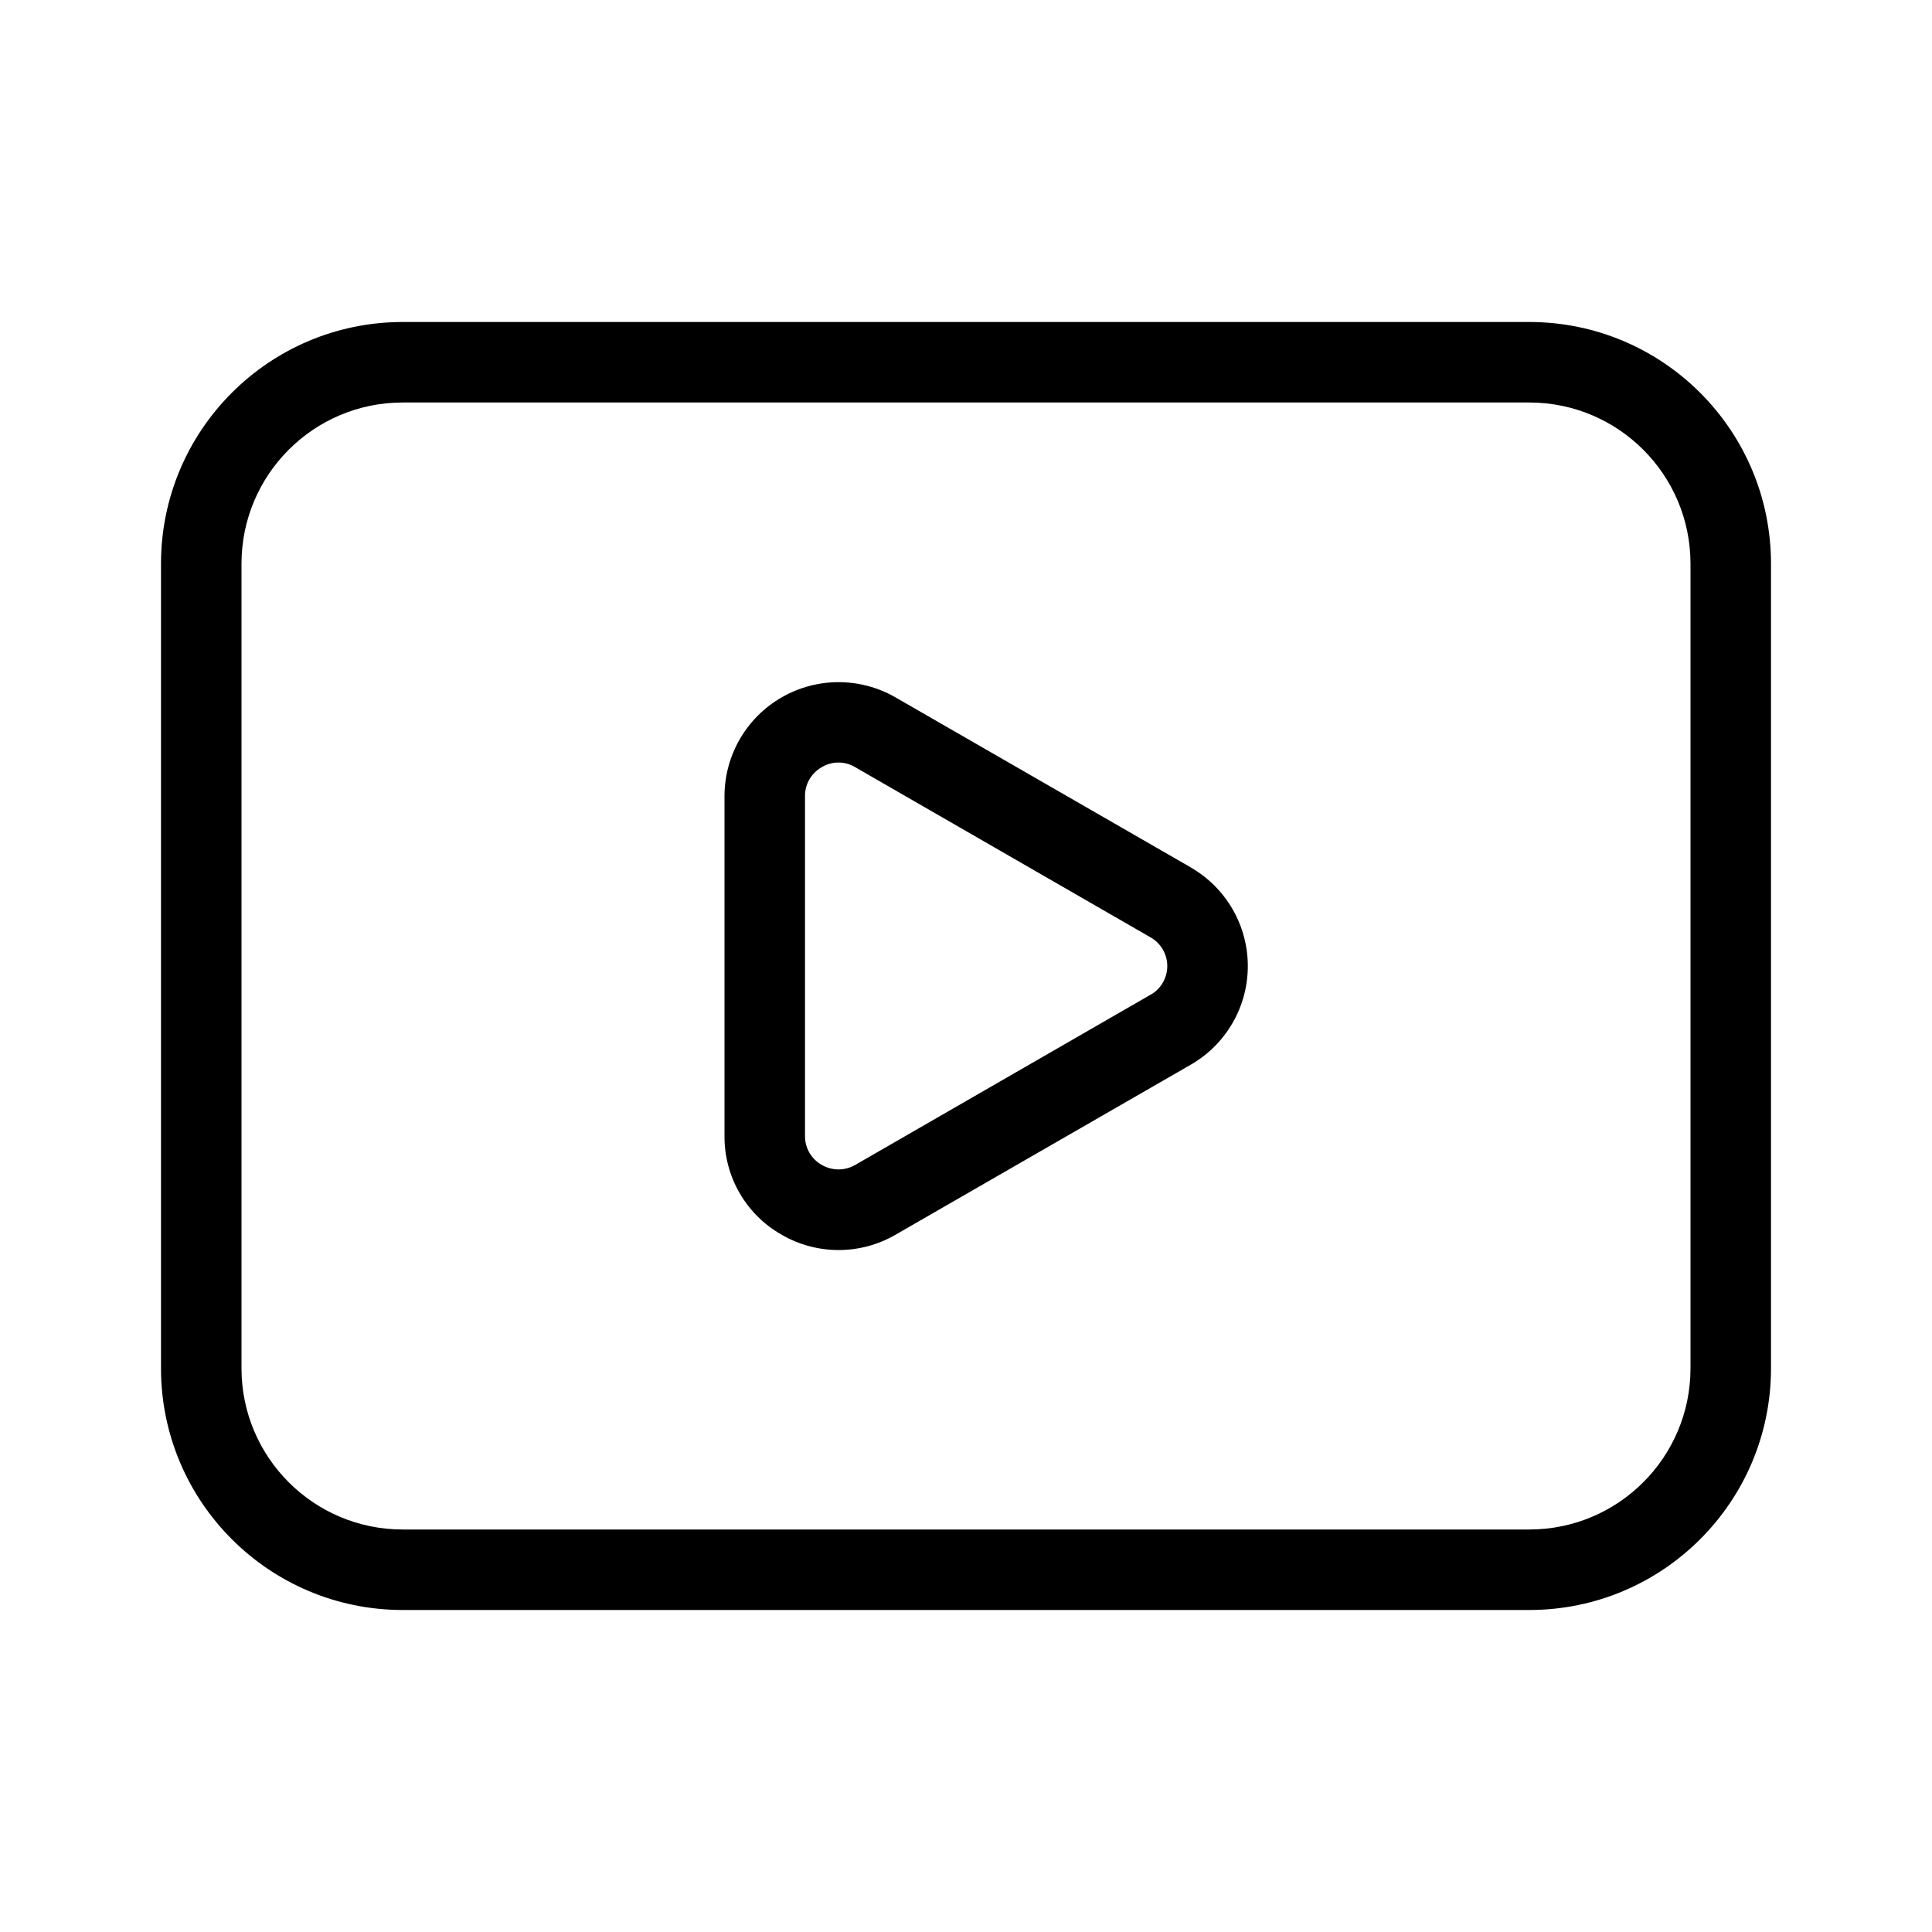
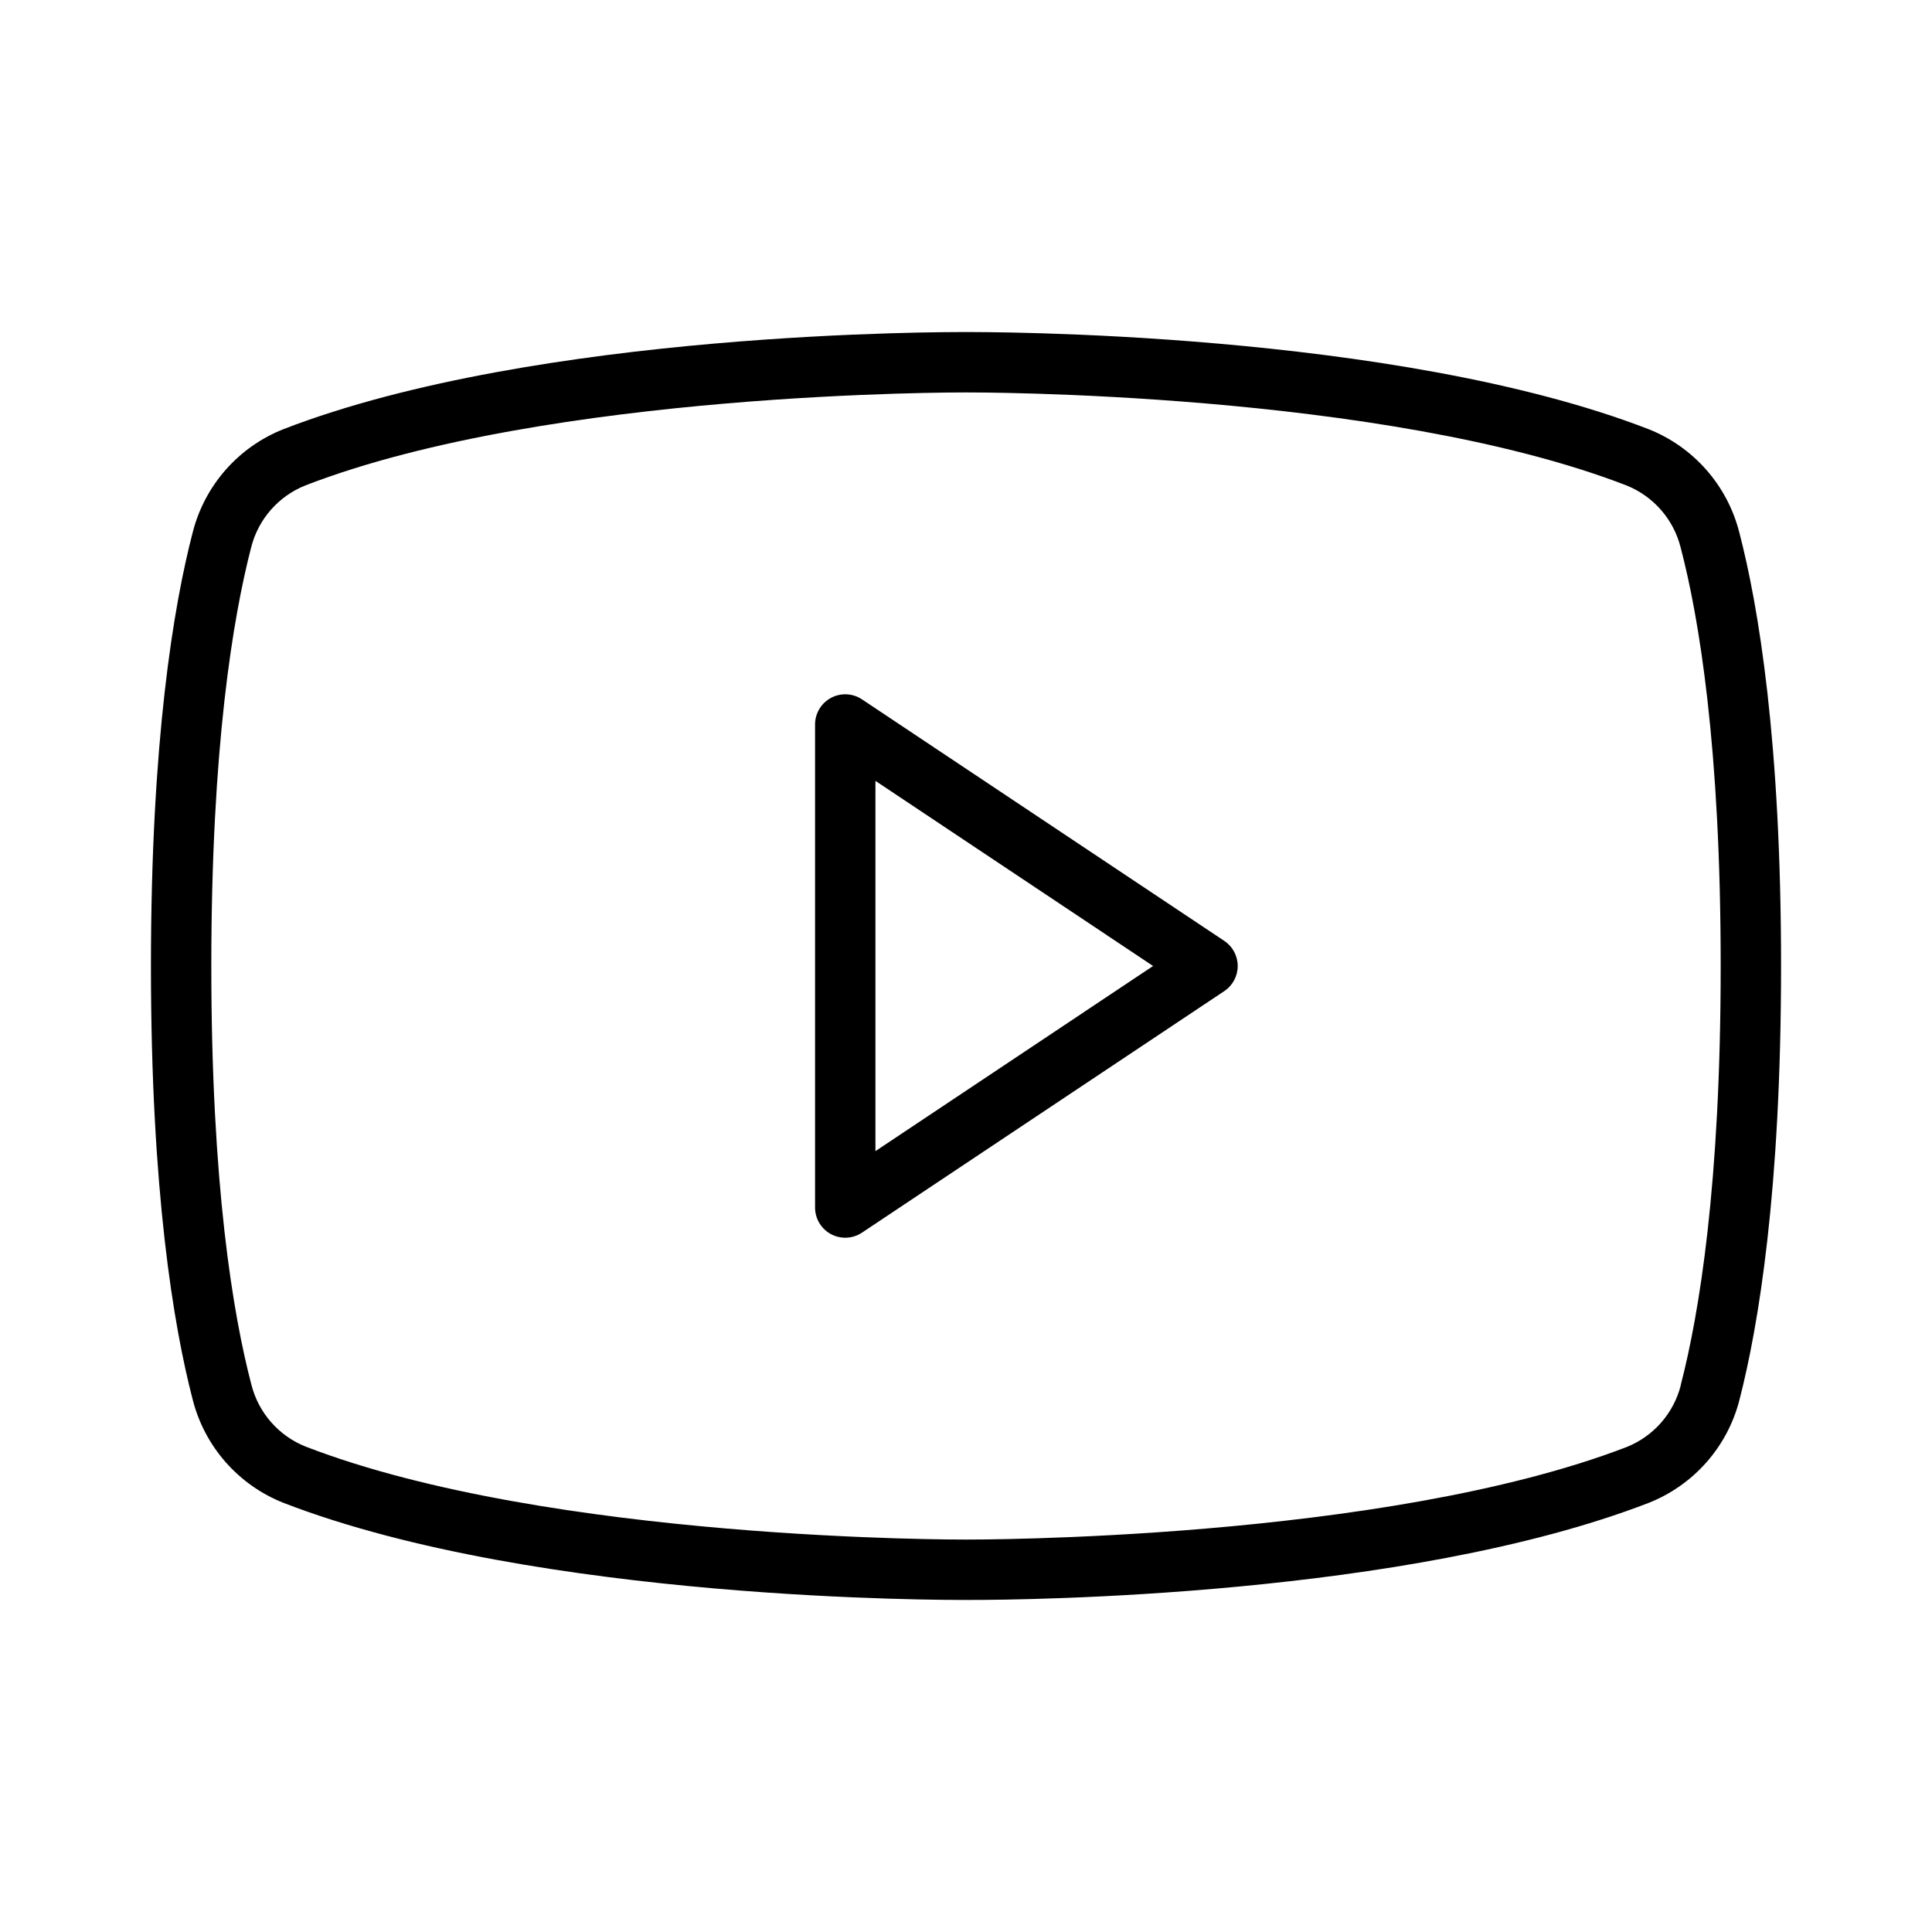
- <svg xmlns="http://www.w3.org/2000/svg" width="1em" height="1em" viewBox="0 0 24 24">
-   <path fill="currentColor" d="m14.792 10.775l-3.668-2.112A1.417 1.417 0 0 0 9 9.89v4.222c-.003.506.267.974.706 1.224a1.41 1.41 0 0 0 1.419.002l3.667-2.112a1.413 1.413 0 0 0 0-2.45zm-.5 1.582l-3.666 2.113a.414.414 0 0 1-.419 0a.408.408 0 0 1-.207-.36V9.89a.408.408 0 0 1 .207-.359a.402.402 0 0 1 .418 0l3.667 2.113a.41.41 0 0 1 0 .714zM19 4H5a3.003 3.003 0 0 0-3 3v10a3.003 3.003 0 0 0 3 3h14a3.003 3.003 0 0 0 3-3V7a3.003 3.003 0 0 0-3-3zm2 13a2.003 2.003 0 0 1-2 2H5a2.003 2.003 0 0 1-2-2V7a2.003 2.003 0 0 1 2-2h14a2.003 2.003 0 0 1 2 2v10z" />
+ <svg xmlns="http://www.w3.org/2000/svg" width="1em" height="1em" viewBox="0 0 256 256">
+   <path fill="currentColor" d="m162.22 124.67l-48-32A4 4 0 0 0 108 96v64a4 4 0 0 0 2.11 3.53a4 4 0 0 0 4.11-.2l48-32a4 4 0 0 0 0-6.66ZM116 152.53v-49.06L152.79 128Zm114.46-82a20 20 0 0 0-12.06-13.68C184.6 43.79 130.27 44 128 44s-56.6-.21-90.4 12.85a20 20 0 0 0-12.06 13.67C23 80.27 20 98.16 20 128s3 47.73 5.54 57.48a20 20 0 0 0 12.06 13.67C71.4 212.21 125.73 212 128 212h.71c6.89 0 57.58-.43 89.72-12.85a20 20 0 0 0 12.06-13.67C233 175.72 236 157.84 236 128s-3-47.73-5.54-57.48Zm-7.74 113a12 12 0 0 1-7.21 8.22C183.14 204.19 128.57 204 128 204s-55.11.19-87.48-12.31a12 12 0 0 1-7.21-8.22C30.87 174.17 28 157 28 128s2.87-46.17 5.28-55.47a12 12 0 0 1 7.21-8.22C72.86 51.81 127.43 52 128 52s55.11-.2 87.48 12.31a12 12 0 0 1 7.21 8.22C225.13 81.83 228 99 228 128s-2.87 46.17-5.28 55.47Z" />
</svg>
